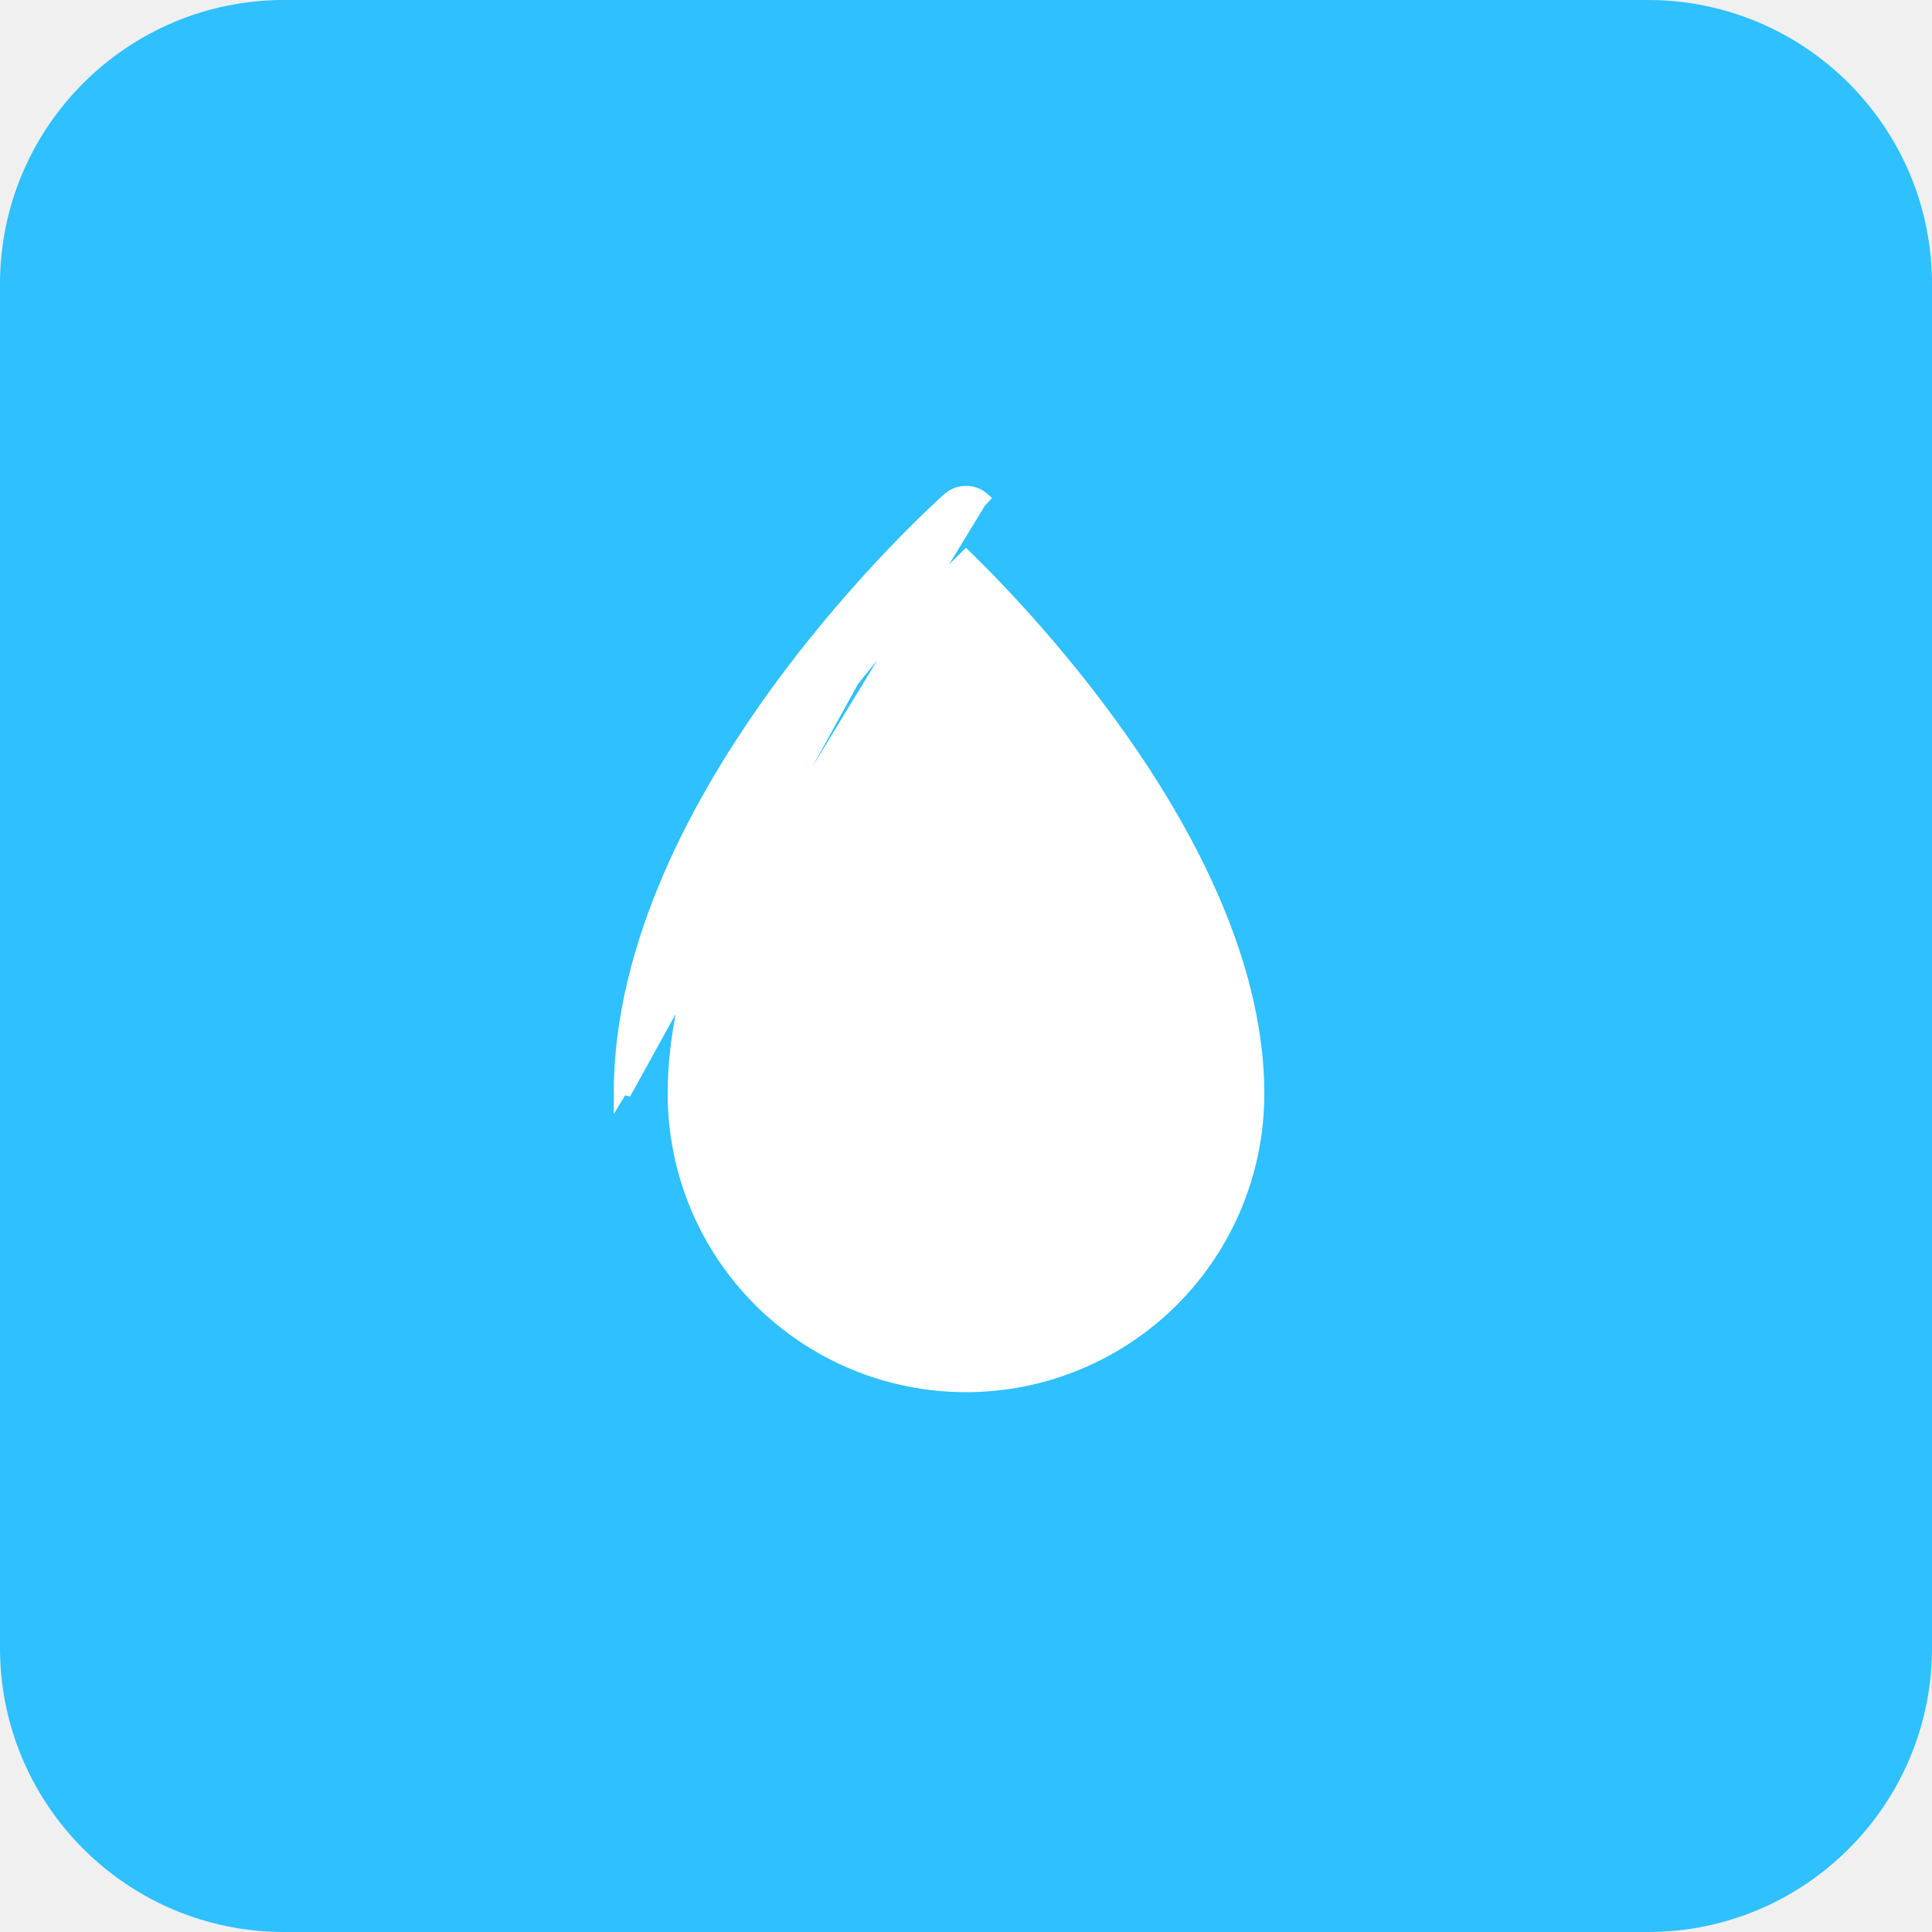
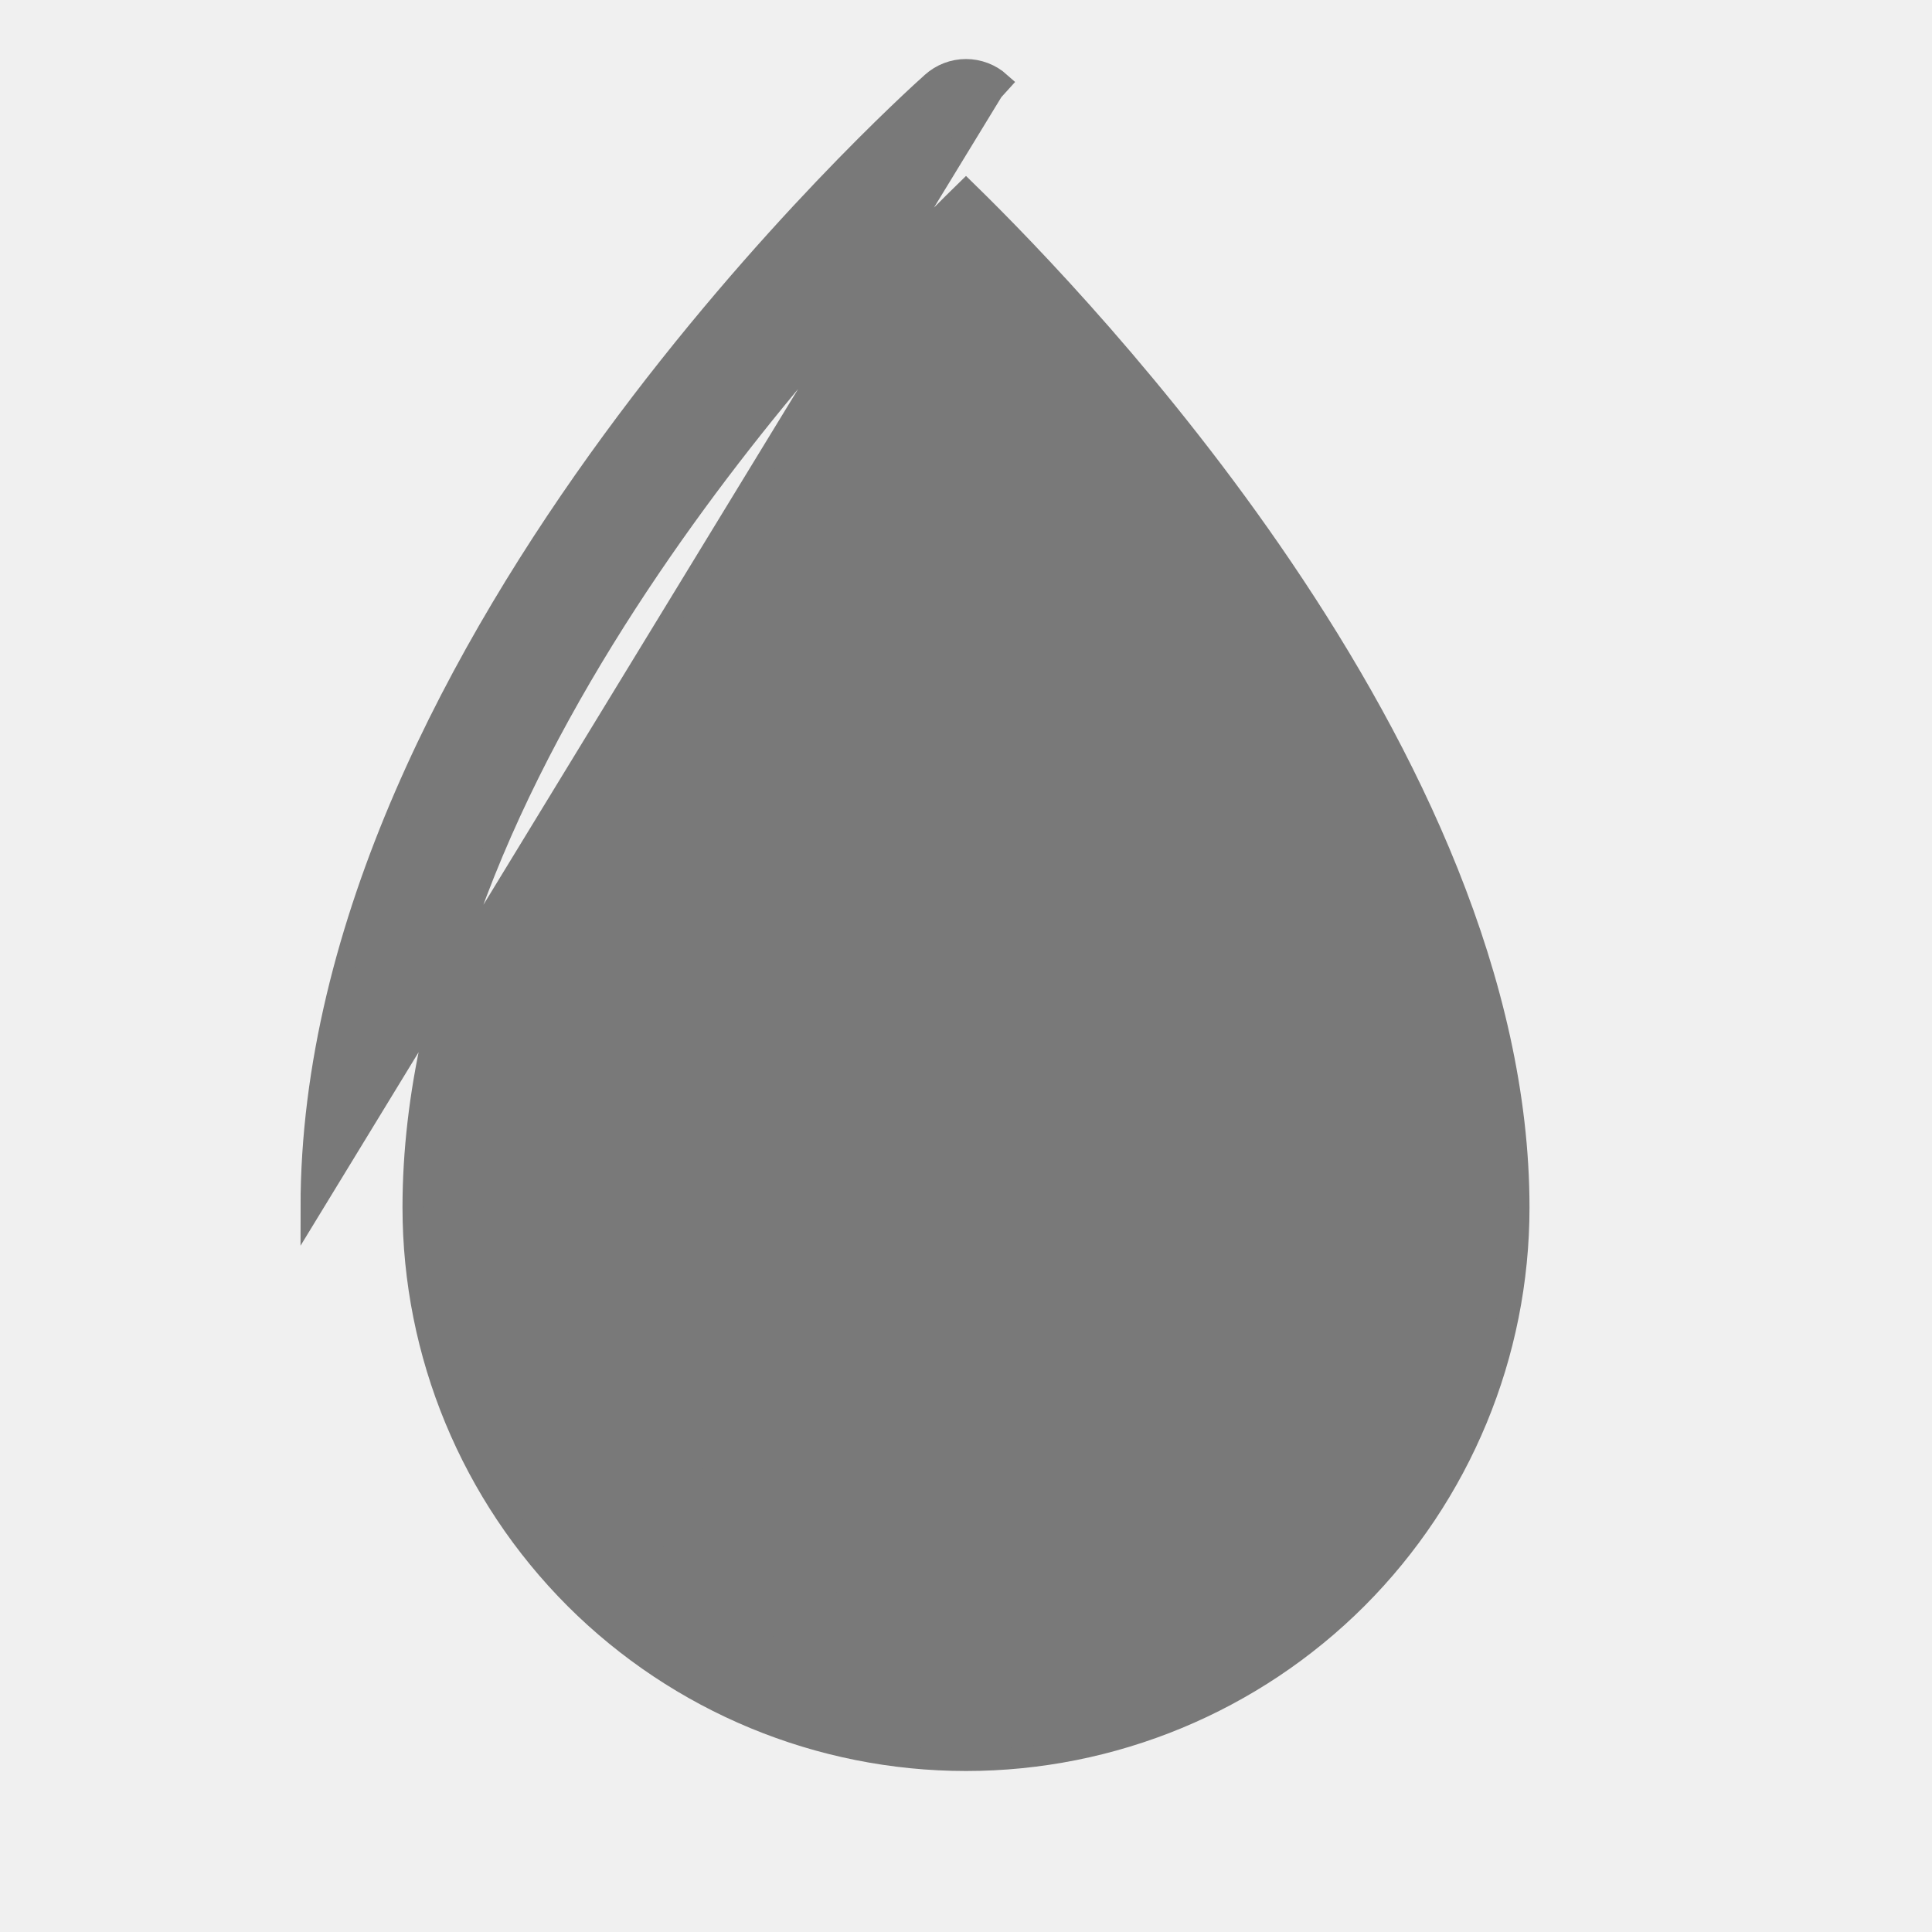
- <svg xmlns="http://www.w3.org/2000/svg" width="34" height="34" viewBox="0 0 34 34" fill="none">
-   <rect width="34" height="34" rx="5" fill="#2EC0FF" />
-   <path d="M16.684 8.771C16.564 8.878 15.12 10.18 13.706 12.111C12.294 14.04 10.9 16.61 10.9 19.25L10.9 19.25L17.249 8.845L17.316 8.771C17.316 8.771 17.316 8.771 17.316 8.771C17.229 8.693 17.116 8.65 17 8.65C16.883 8.65 16.771 8.693 16.684 8.771ZM16.684 8.771L16.75 8.845M16.684 8.771C16.684 8.771 16.684 8.771 16.684 8.771L16.75 8.845M16.75 8.845C16.515 9.055 11 14.035 11 19.25L16.75 8.845ZM11.85 19.25C11.85 17.145 12.88 15.022 14.055 13.288C15.179 11.628 16.428 10.337 17 9.779C17.572 10.337 18.821 11.628 19.945 13.288C21.12 15.022 22.15 17.145 22.15 19.25C22.15 20.616 21.607 21.926 20.642 22.892C19.676 23.857 18.366 24.4 17 24.4C15.634 24.4 14.324 23.857 13.358 22.892C12.393 21.926 11.85 20.616 11.85 19.25Z" fill="white" stroke="white" stroke-width="0.2" />
-   <path d="M15.437 23.323C15.371 23.323 15.306 23.305 15.249 23.272C14.566 22.876 13.999 22.308 13.605 21.624C13.21 20.94 13.002 20.165 13 19.375C13 19.276 13.04 19.18 13.11 19.11C13.18 19.04 13.275 19 13.375 19C13.475 19 13.57 19.04 13.64 19.11C13.71 19.18 13.75 19.276 13.75 19.375C13.751 20.033 13.925 20.679 14.254 21.249C14.583 21.819 15.056 22.293 15.625 22.623C15.696 22.665 15.752 22.728 15.784 22.805C15.815 22.881 15.82 22.965 15.799 23.045C15.777 23.125 15.73 23.195 15.665 23.245C15.599 23.296 15.519 23.323 15.437 23.323Z" fill="white" />
+ <svg xmlns="http://www.w3.org/2000/svg" width="18" height="18" viewBox="0 0 18 18" fill="none">
+   <path d="M2.9 11.25L2.9 11.25L9.249 0.845L9.316 0.771C9.316 0.771 9.316 0.771 9.316 0.771C9.229 0.693 9.116 0.65 9 0.65C8.883 0.65 8.771 0.693 8.684 0.771C8.564 0.878 7.12 2.18 5.706 4.111C4.294 6.04 2.9 8.61 2.9 11.25ZM3.85 11.25C3.85 9.145 4.88 7.022 6.055 5.288C7.179 3.628 8.428 2.337 9 1.779C9.572 2.337 10.821 3.628 11.945 5.288C13.12 7.022 14.15 9.145 14.15 11.25C14.15 12.616 13.607 13.926 12.642 14.892C11.676 15.857 10.366 16.4 9 16.4C7.634 16.4 6.324 15.857 5.358 14.892C4.393 13.926 3.85 12.616 3.85 11.25Z" fill="#797979" stroke="#797979" stroke-width="0.2" />
+   <path d="M7.437 15.323C7.371 15.323 7.306 15.305 7.249 15.272C6.566 14.876 5.999 14.308 5.605 13.624C5.21 12.94 5.002 12.165 5 11.375C5 11.275 5.04 11.18 5.11 11.11C5.18 11.04 5.276 11 5.375 11C5.474 11 5.57 11.04 5.64 11.11C5.71 11.18 5.75 11.275 5.75 11.375C5.751 12.033 5.925 12.679 6.254 13.249C6.583 13.819 7.056 14.293 7.625 14.623C7.696 14.665 7.752 14.728 7.784 14.805C7.815 14.881 7.82 14.965 7.799 15.045C7.778 15.125 7.73 15.195 7.665 15.245C7.599 15.296 7.519 15.323 7.437 15.323Z" fill="#797979" />
</svg>
